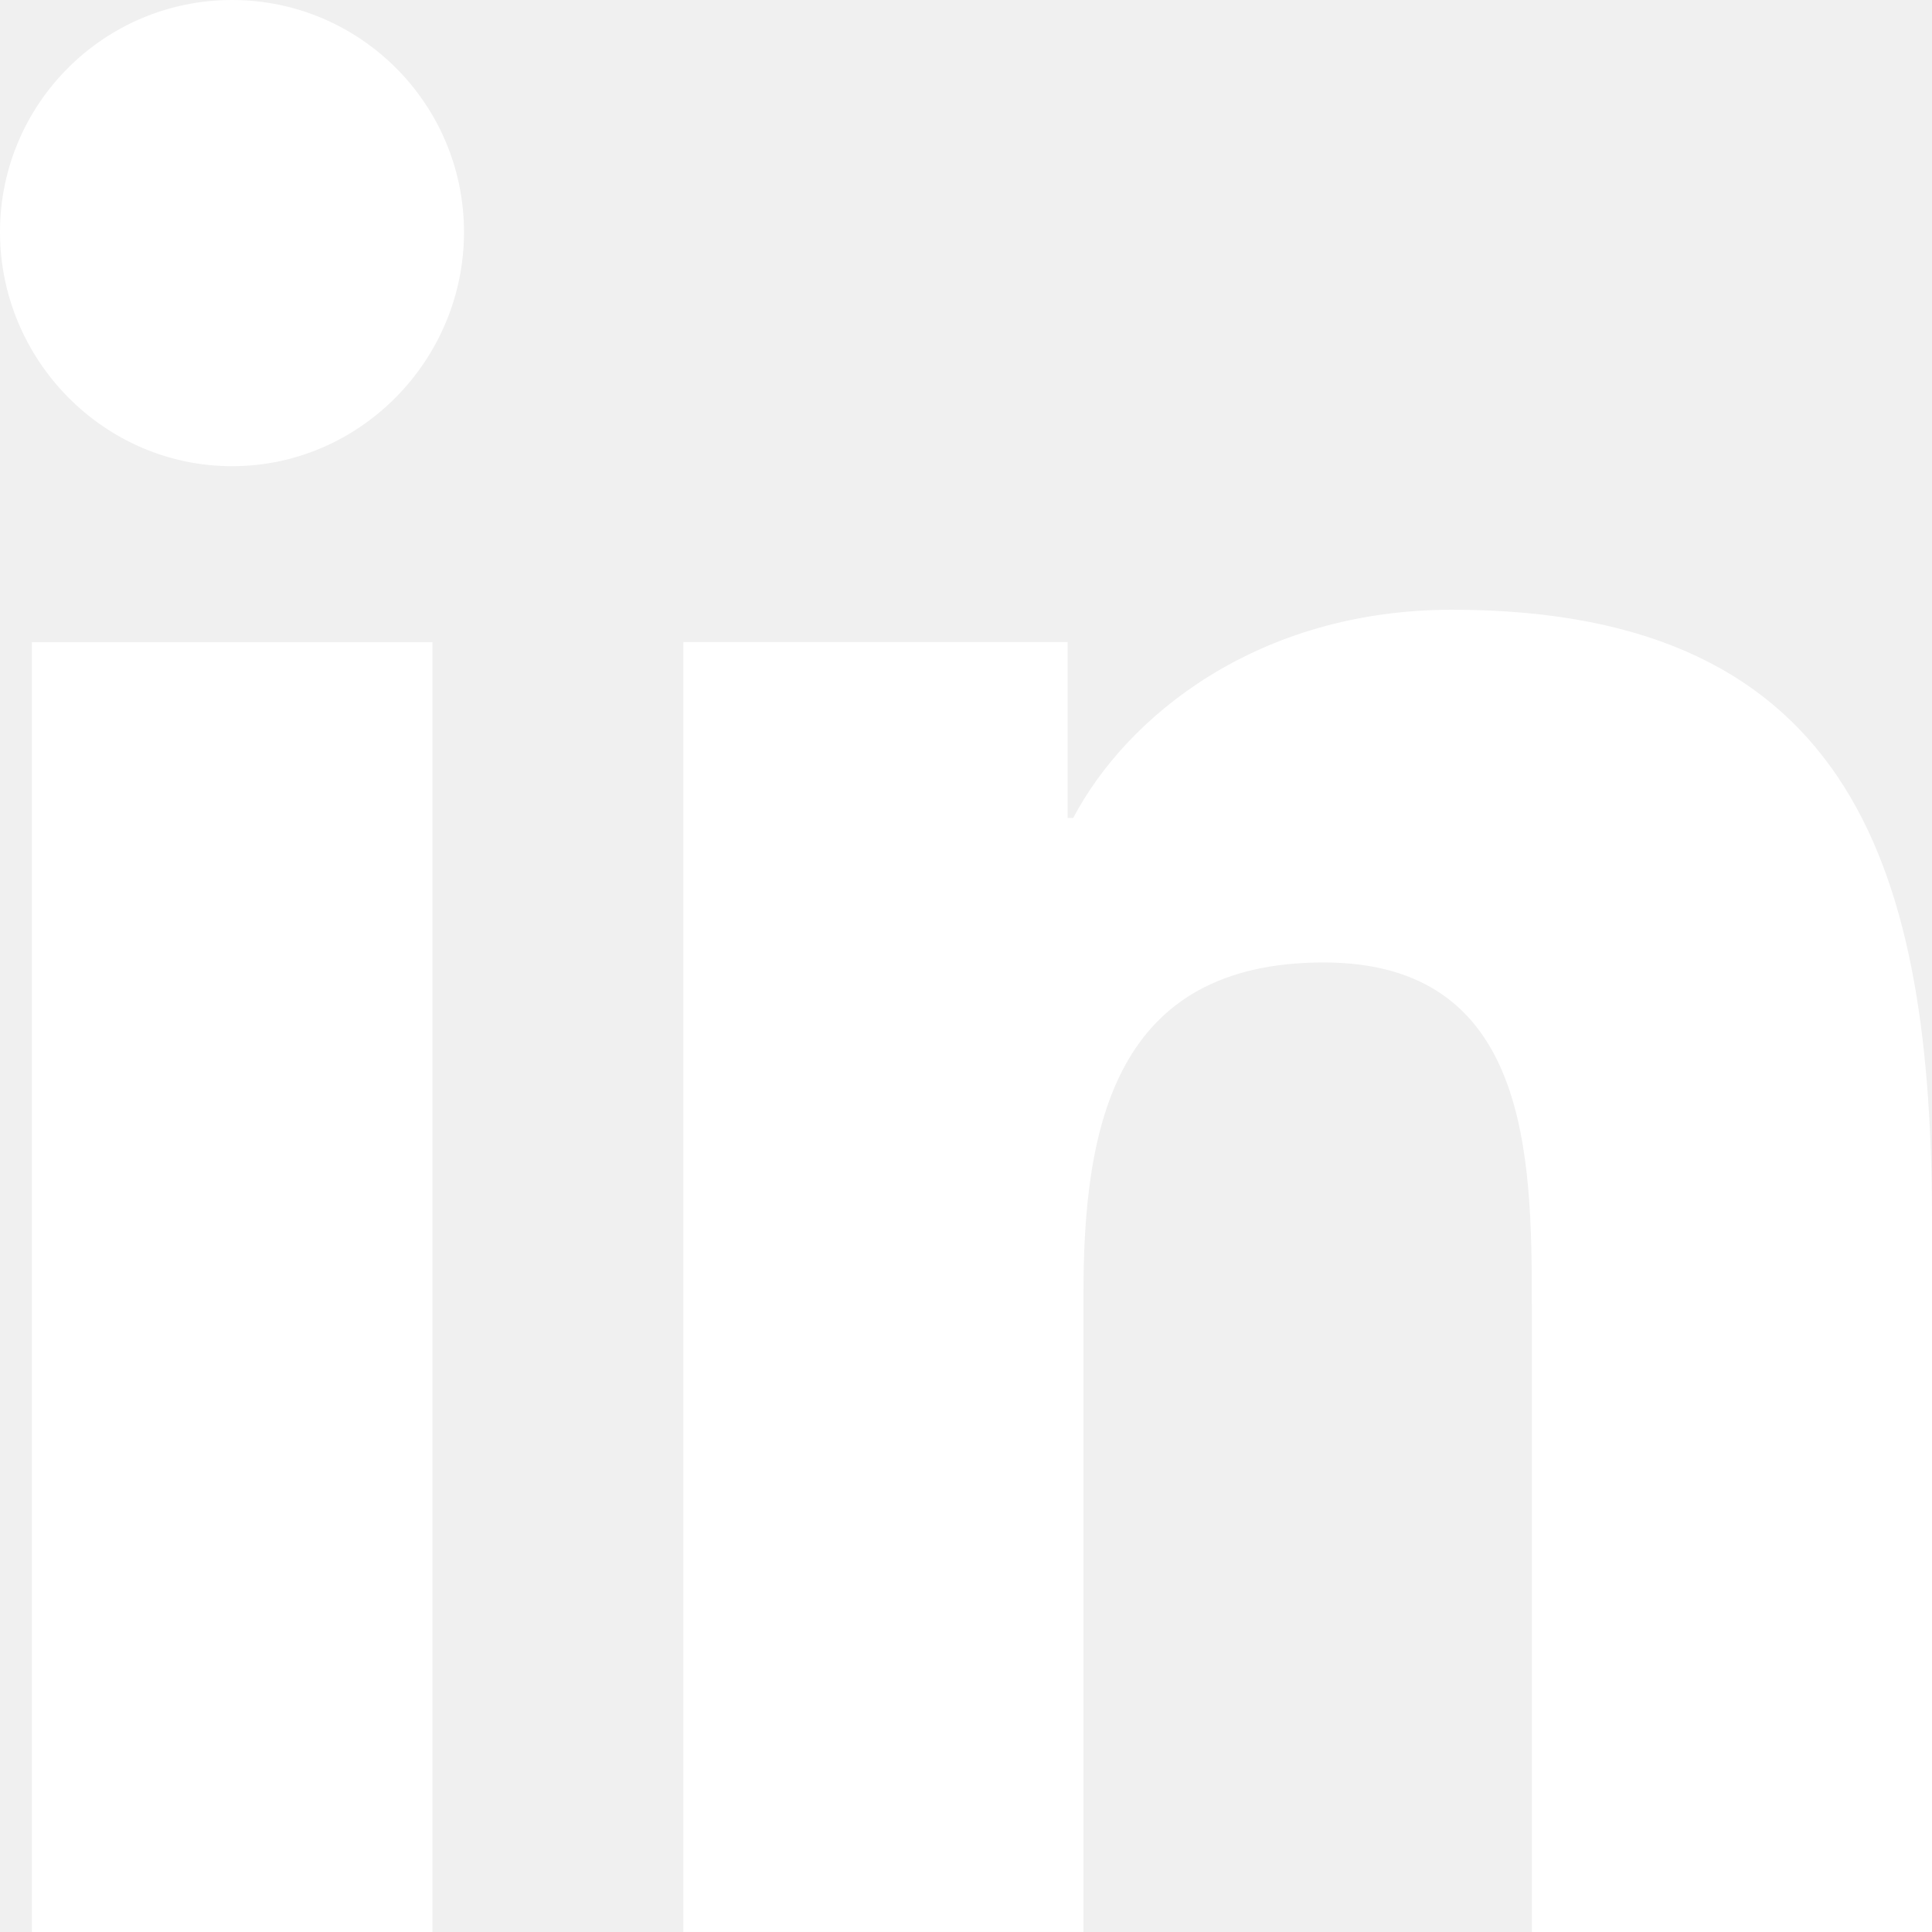
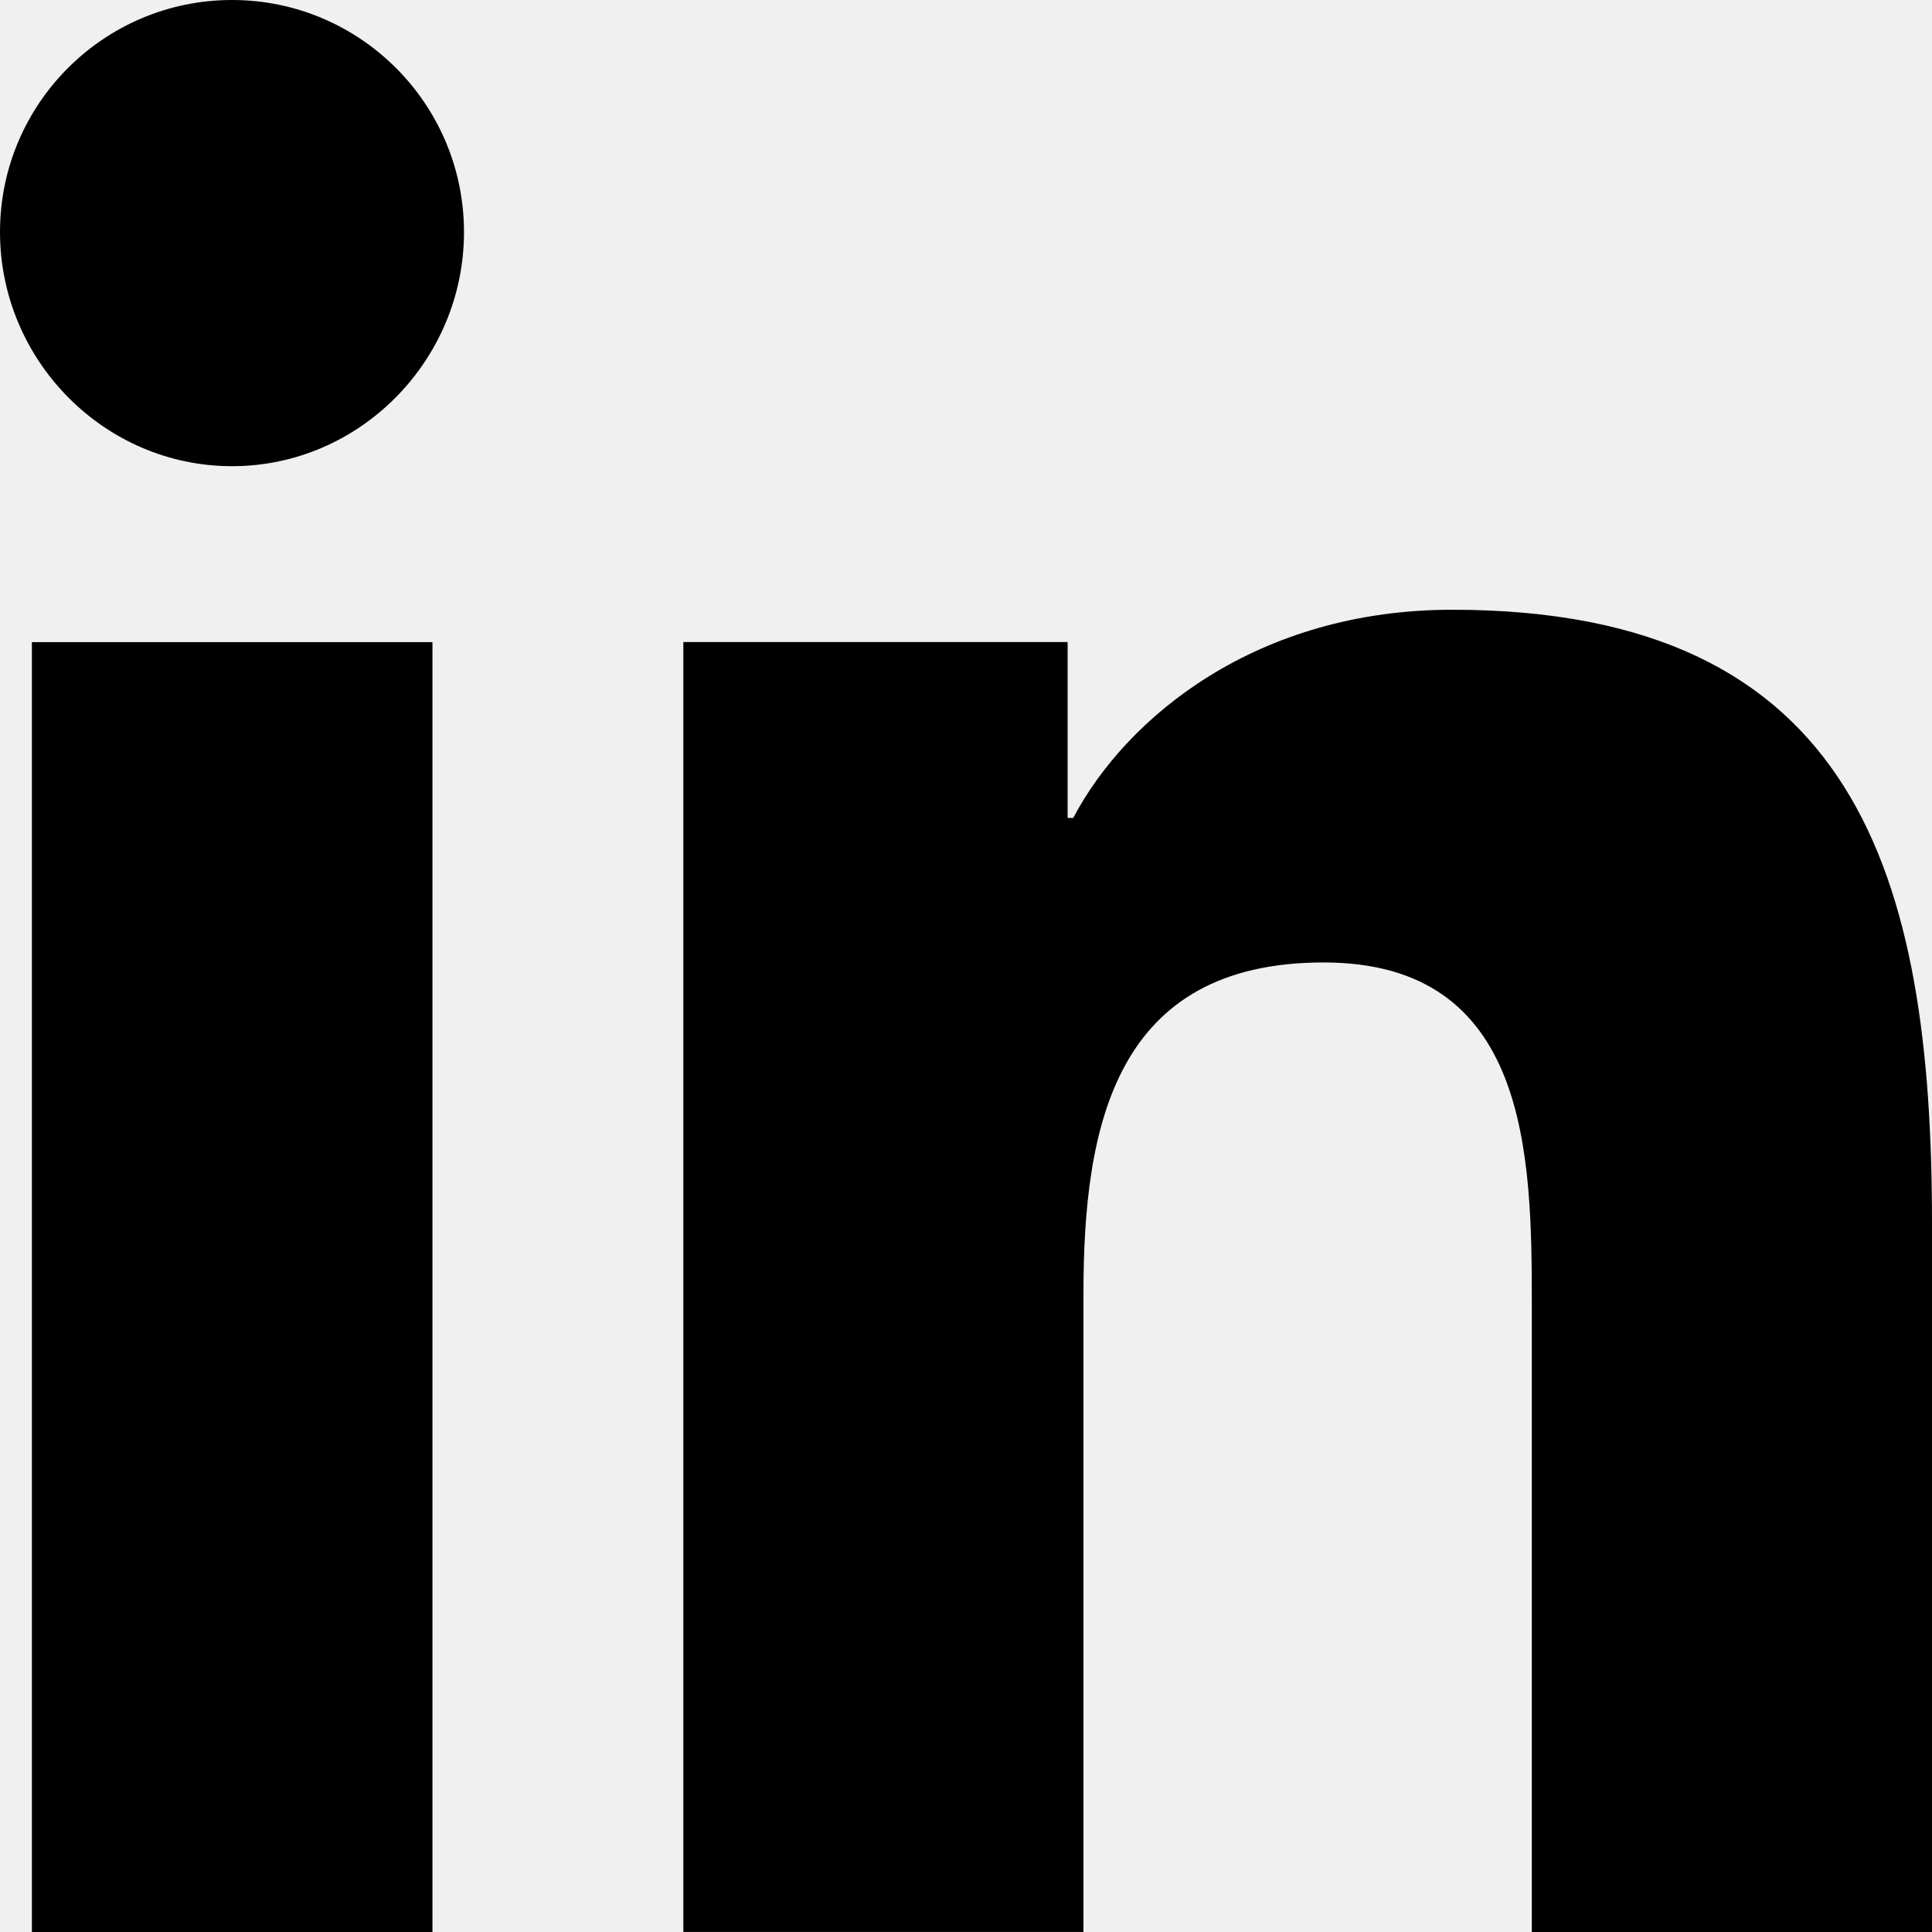
<svg xmlns="http://www.w3.org/2000/svg" width="30" height="30" viewBox="0 0 30 30" fill="none">
-   <path d="M29.993 30V29.999H30V18.996C30 13.614 28.841 9.468 22.549 9.468C19.524 9.468 17.494 11.127 16.665 12.701H16.578V9.97H10.611V29.999H16.824V20.081C16.824 17.47 17.319 14.945 20.553 14.945C23.739 14.945 23.786 17.925 23.786 20.249V30H29.993Z" fill="white" />
-   <path d="M0.495 9.971H6.715V30H0.495V9.971Z" fill="white" />
-   <path d="M3.603 0C1.614 0 0 1.614 0 3.603C0 5.591 1.614 7.239 3.603 7.239C5.591 7.239 7.205 5.591 7.205 3.603C7.204 1.614 5.59 0 3.603 0V0Z" fill="white" />
+   <path d="M29.993 30V29.999H30V18.996C30 13.614 28.841 9.468 22.549 9.468C19.524 9.468 17.494 11.127 16.665 12.701H16.578V9.97H10.611V29.999H16.824V20.081C16.824 17.47 17.319 14.945 20.553 14.945C23.739 14.945 23.786 17.925 23.786 20.249V30H29.993Z" fill="black" />
+   <path d="M0.495 9.971H6.715V30H0.495V9.971Z" fill="black" />
+   <path d="M3.603 0C1.614 0 0 1.614 0 3.603C0 5.591 1.614 7.239 3.603 7.239C5.591 7.239 7.205 5.591 7.205 3.603C7.204 1.614 5.59 0 3.603 0V0Z" fill="black" />
</svg>
